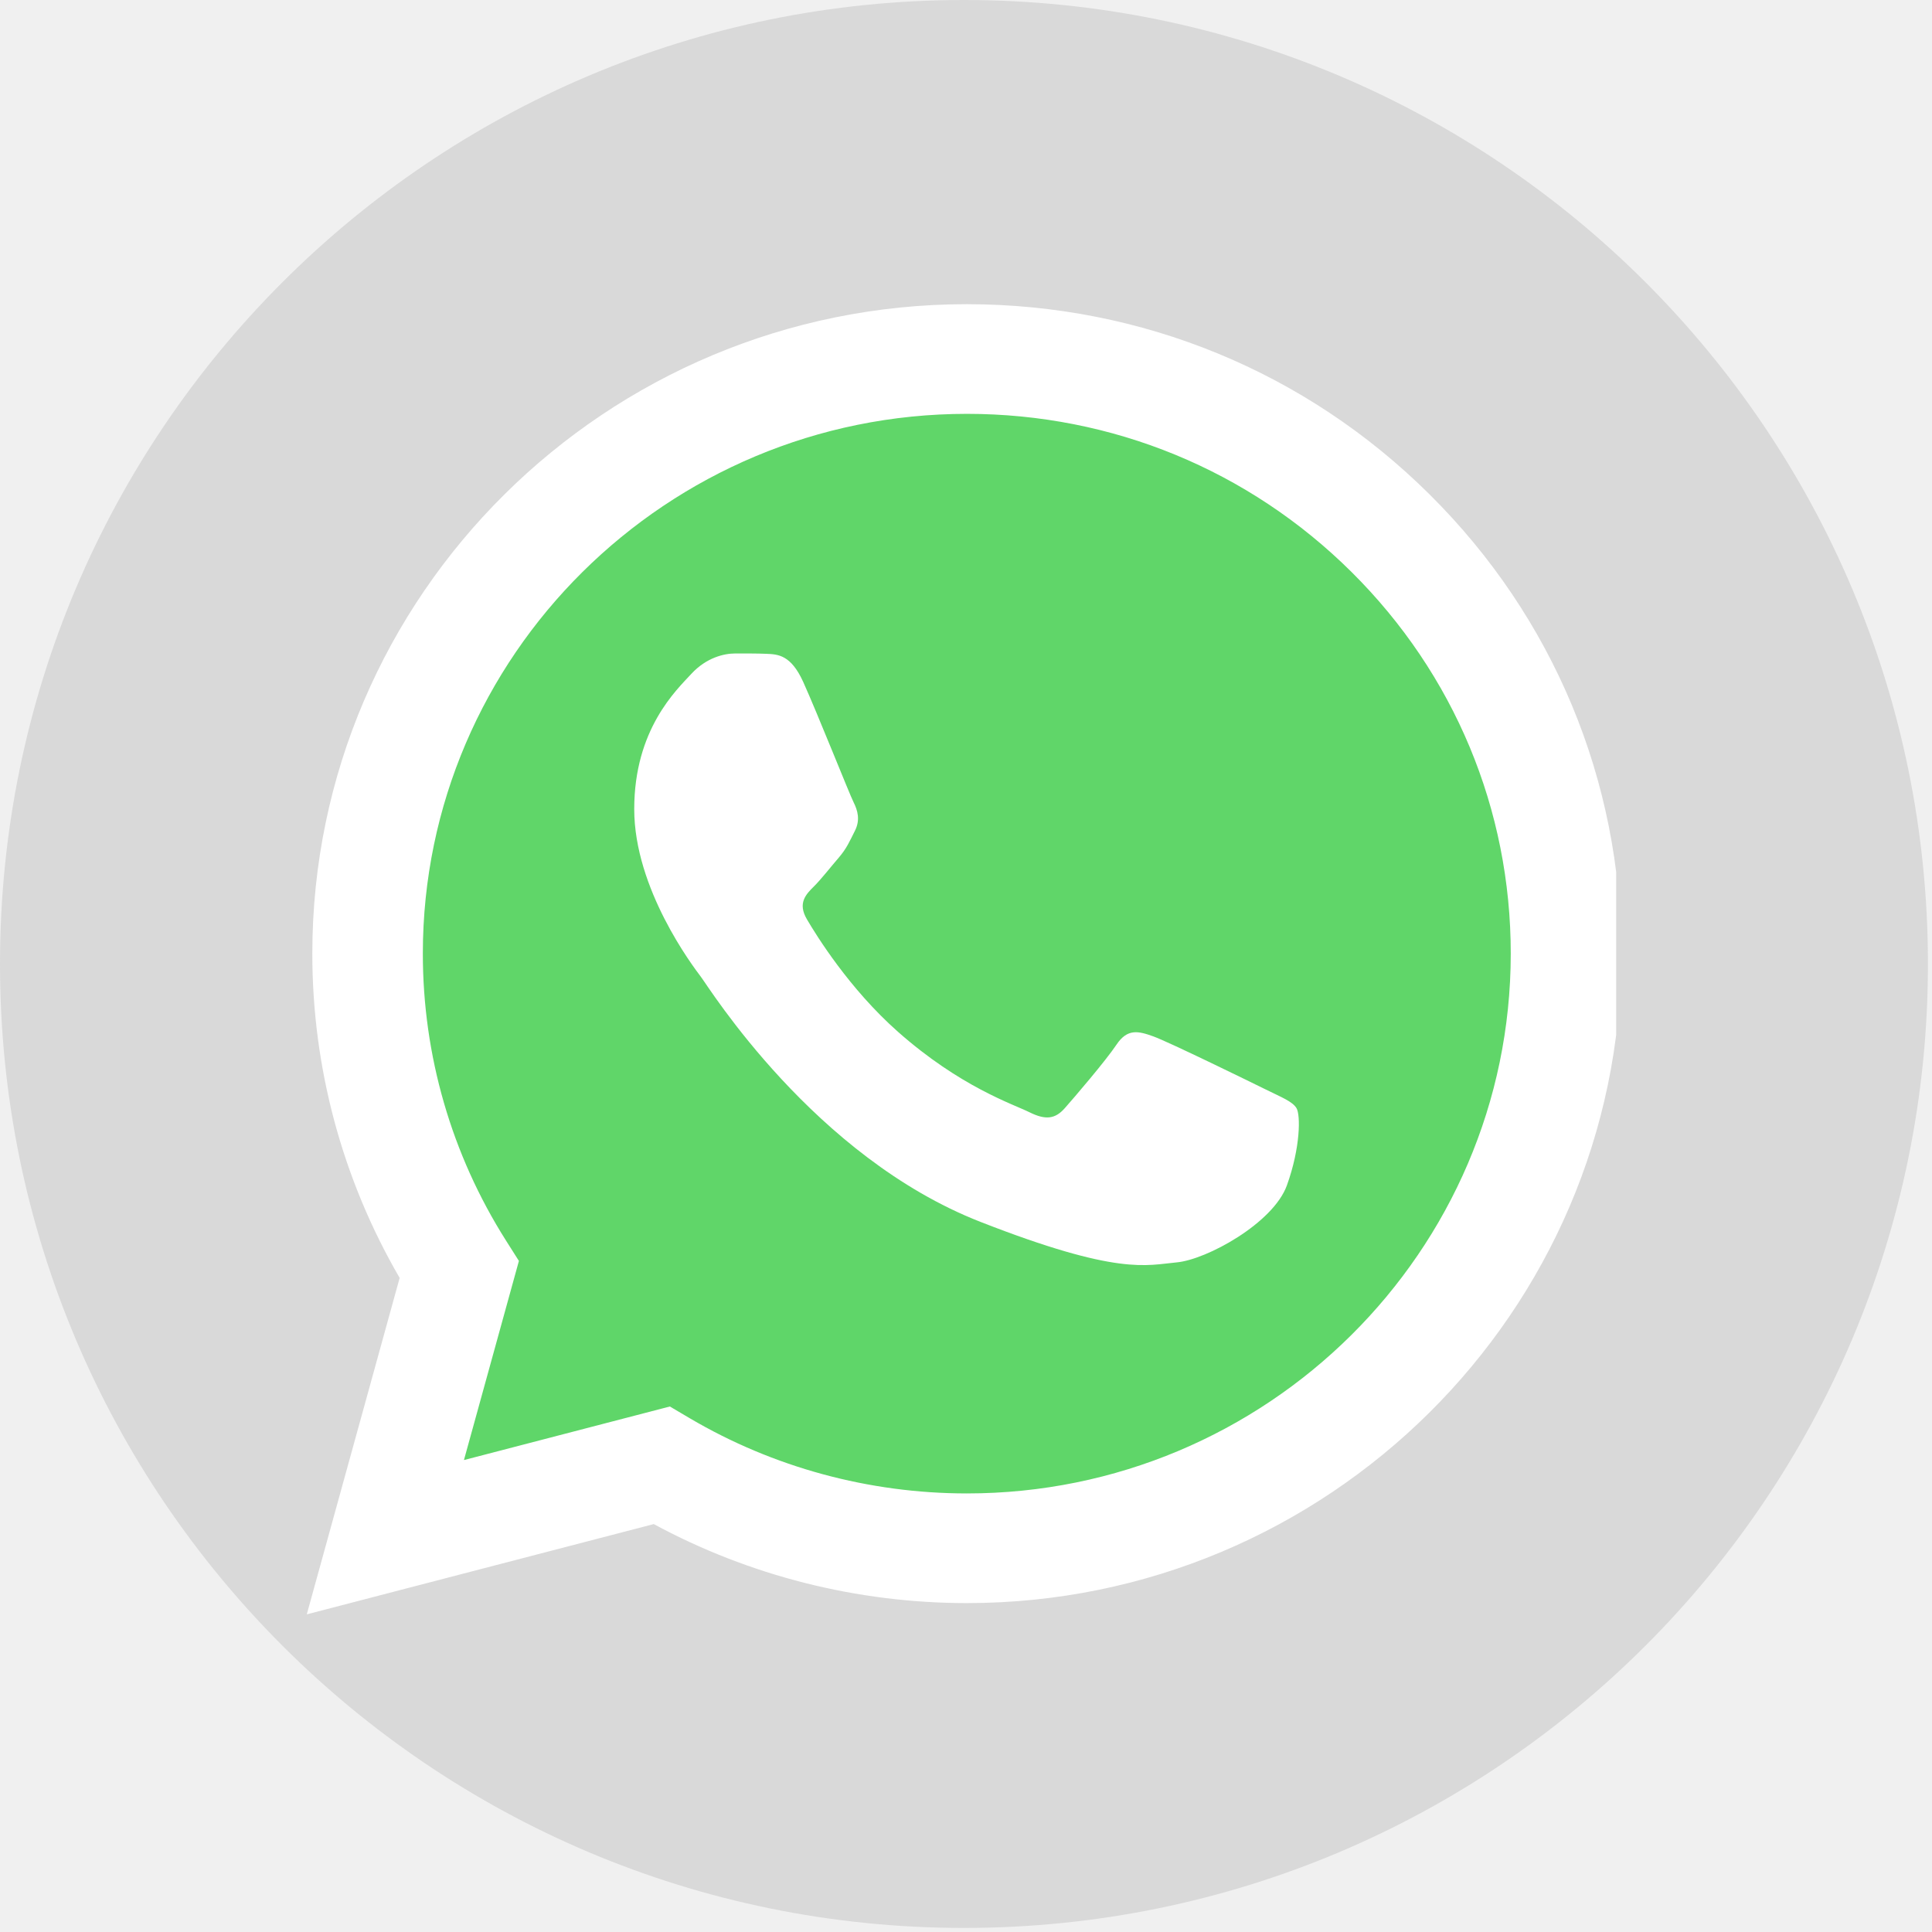
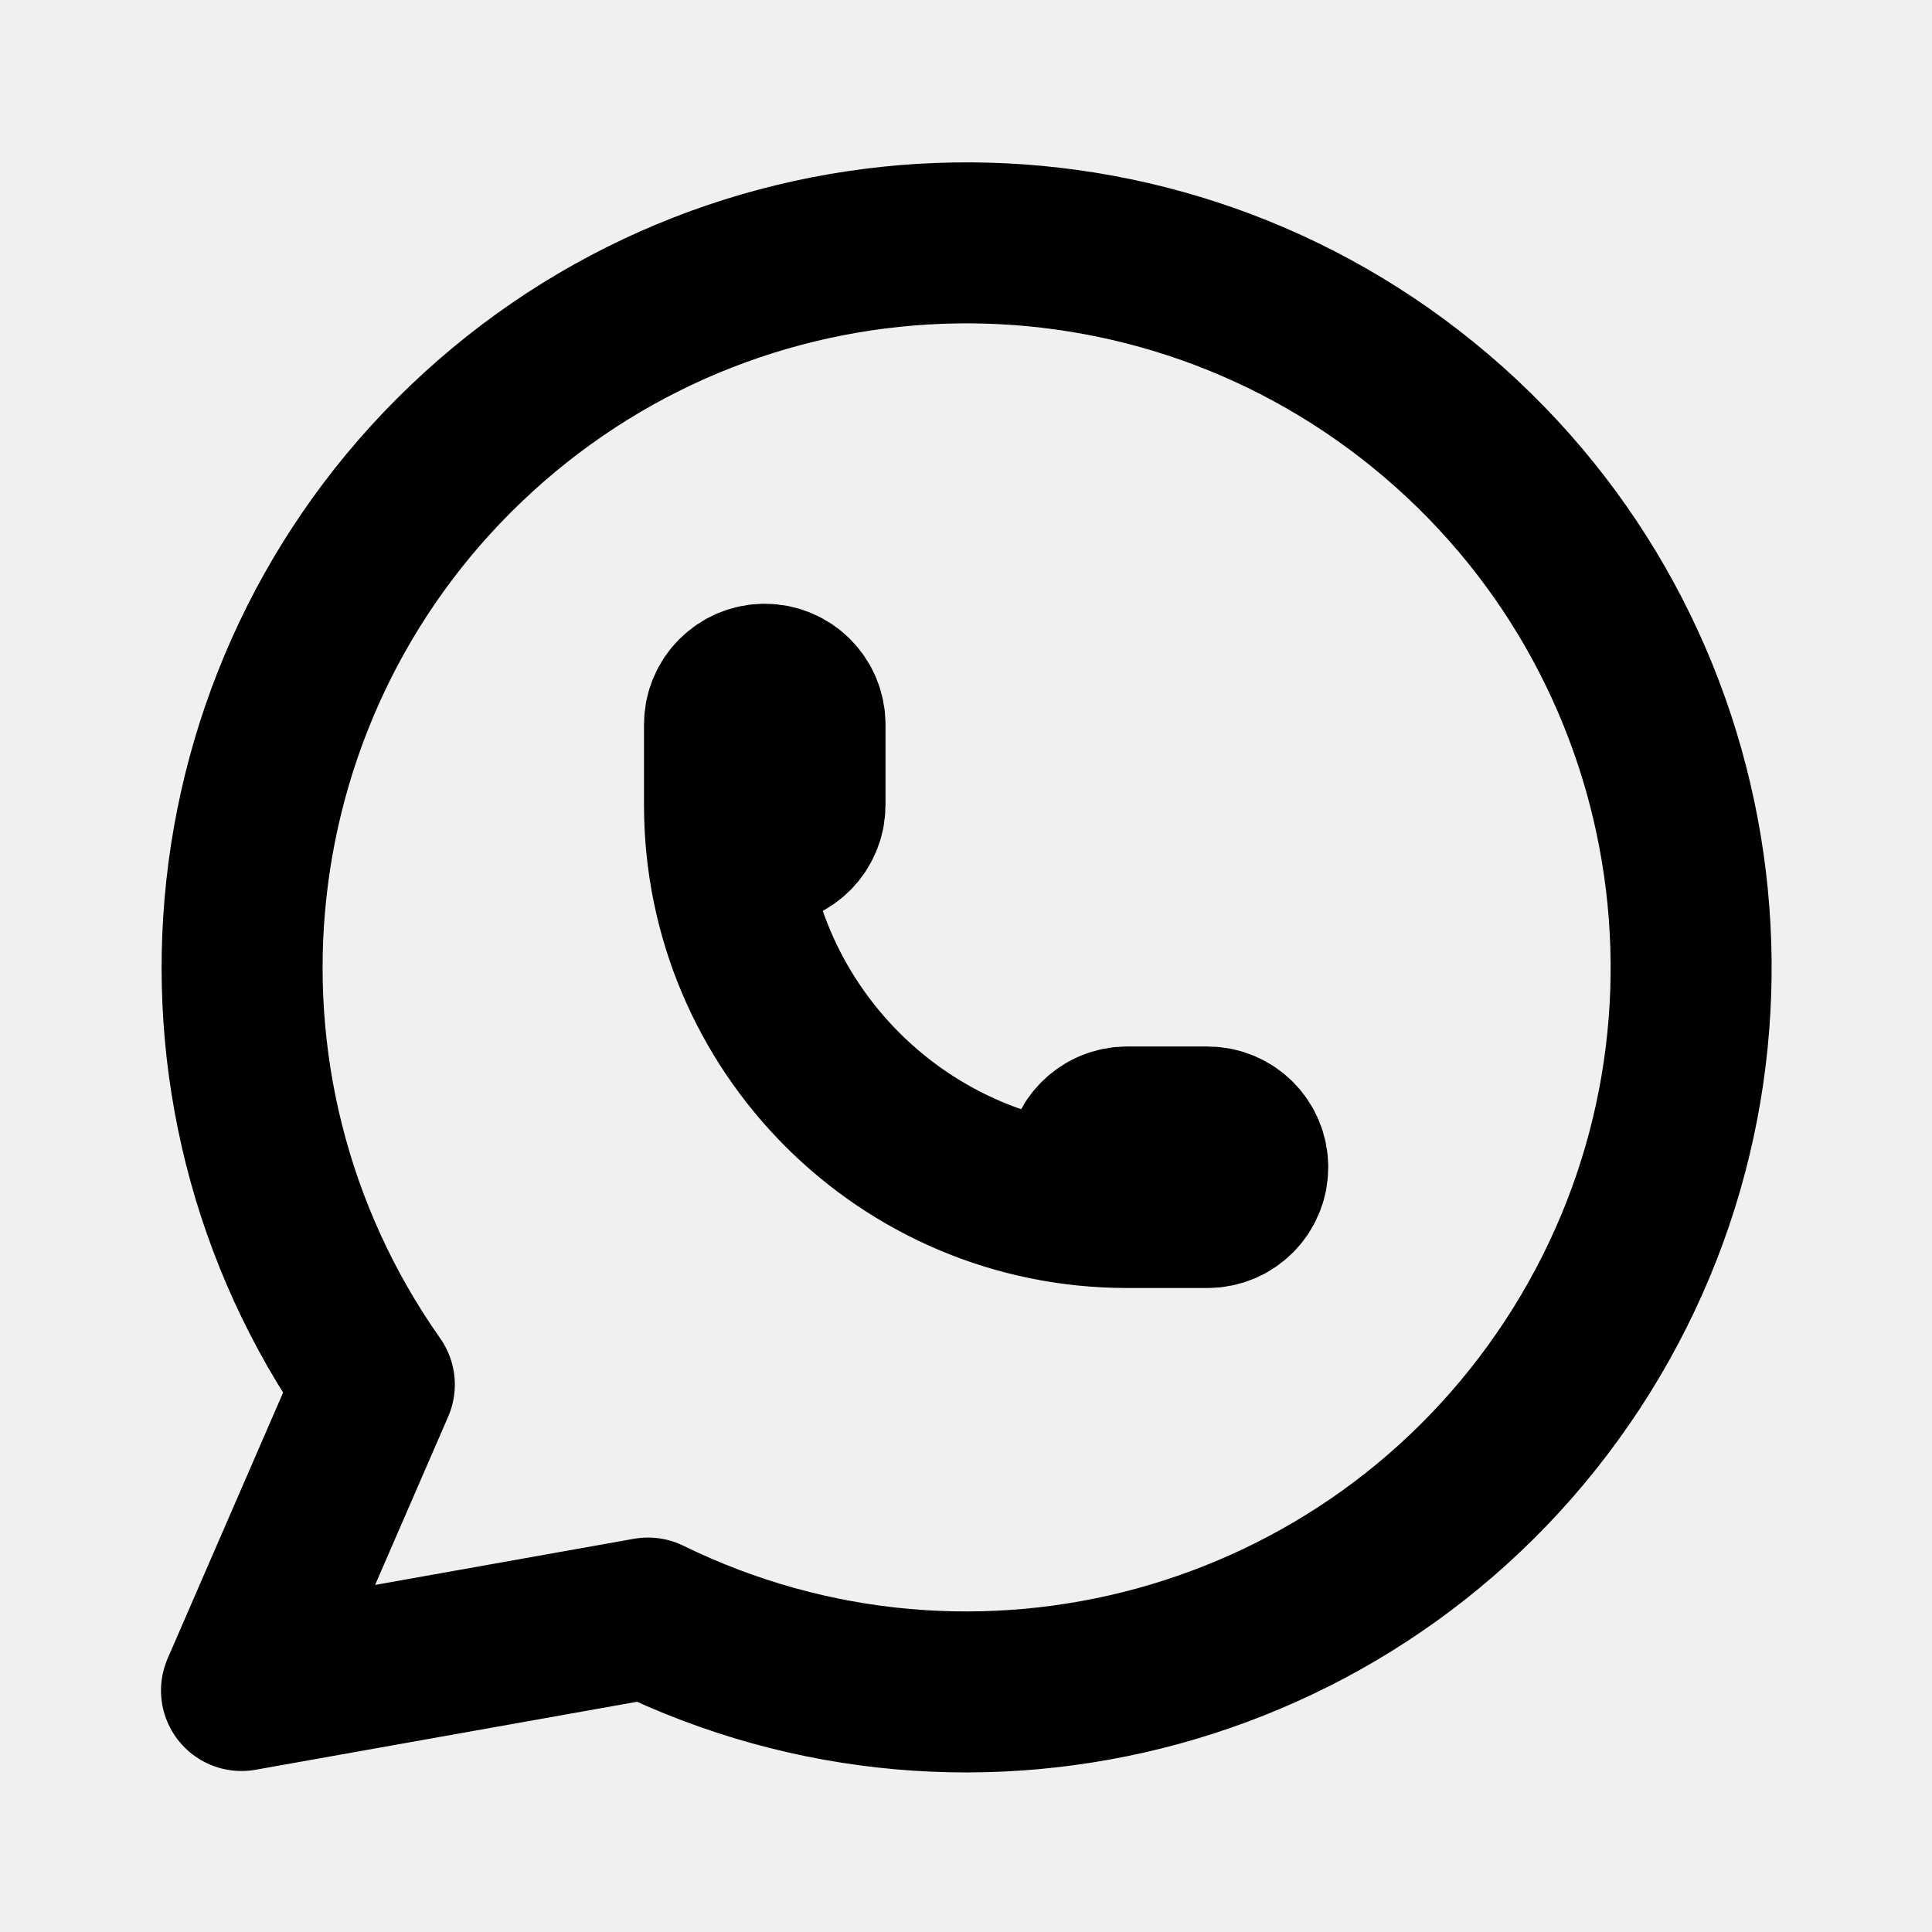
- <svg xmlns="http://www.w3.org/2000/svg" width="29" height="29" viewBox="0 0 29 29" fill="none">
-   <rect width="28.939" height="28.939" rx="14.469" fill="#D9D9D9" />
-   <g clip-path="url(#clip0_430_21301)">
-     <path d="M5.025 14.314C5.024 15.971 5.461 17.59 6.291 19.017L4.945 23.892L9.973 22.583C11.364 23.335 12.922 23.728 14.505 23.728H14.509C19.736 23.728 23.99 19.508 23.993 14.321C23.994 11.807 23.008 9.444 21.217 7.666C19.427 5.888 17.046 4.908 14.509 4.907C9.281 4.907 5.027 9.127 5.025 14.314" fill="url(#paint0_linear_430_21301)" />
-     <path d="M4.688 14.31C4.687 16.028 5.14 17.704 5.999 19.182L4.605 24.232L9.813 22.877C11.248 23.653 12.864 24.062 14.508 24.063H14.512C19.926 24.063 24.334 19.691 24.336 14.318C24.337 11.714 23.316 9.266 21.461 7.424C19.607 5.582 17.14 4.567 14.512 4.566C9.097 4.566 4.69 8.937 4.688 14.31ZM7.789 18.927L7.595 18.621C6.778 17.331 6.346 15.841 6.347 14.311C6.348 9.845 10.011 6.212 14.515 6.212C16.696 6.213 18.746 7.056 20.288 8.587C21.83 10.118 22.678 12.153 22.677 14.317C22.675 18.783 19.013 22.417 14.512 22.417H14.509C13.043 22.416 11.606 22.026 10.353 21.288L10.055 21.112L6.964 21.916L7.789 18.927Z" fill="url(#paint1_linear_430_21301)" />
-     <path d="M12.056 10.235C11.872 9.83 11.679 9.821 11.504 9.814C11.361 9.808 11.197 9.809 11.033 9.809C10.87 9.809 10.604 9.87 10.379 10.113C10.154 10.357 9.52 10.946 9.52 12.145C9.52 13.343 10.399 14.501 10.522 14.664C10.645 14.826 12.22 17.364 14.715 18.34C16.788 19.151 17.21 18.99 17.661 18.949C18.111 18.909 19.113 18.36 19.317 17.792C19.522 17.223 19.522 16.735 19.461 16.634C19.399 16.532 19.236 16.471 18.99 16.349C18.745 16.228 17.538 15.638 17.313 15.557C17.088 15.476 16.924 15.435 16.76 15.679C16.597 15.923 16.127 16.471 15.983 16.634C15.84 16.796 15.697 16.817 15.452 16.695C15.206 16.573 14.415 16.316 13.477 15.486C12.748 14.841 12.255 14.043 12.112 13.799C11.969 13.556 12.097 13.424 12.22 13.303C12.33 13.193 12.465 13.018 12.588 12.876C12.71 12.734 12.751 12.632 12.833 12.47C12.915 12.307 12.874 12.165 12.813 12.043C12.751 11.921 12.274 10.717 12.056 10.235Z" fill="white" />
-   </g>
-   <defs>
-     <linearGradient id="paint0_linear_430_21301" x1="957.313" y1="1903.38" x2="957.313" y2="4.907" gradientUnits="userSpaceOnUse">
-       <stop stop-color="#1FAF38" />
-       <stop offset="1" stop-color="#60D669" />
-     </linearGradient>
-     <linearGradient id="paint1_linear_430_21301" x1="991.144" y1="1971.12" x2="991.144" y2="4.566" gradientUnits="userSpaceOnUse">
-       <stop stop-color="#F9F9F9" />
-       <stop offset="1" stop-color="white" />
-     </linearGradient>
-     <clipPath id="clip0_430_21301">
-       <rect width="19.654" height="19.808" fill="white" transform="translate(4.60547 4.56543)" />
-     </clipPath>
-   </defs>
+ <svg xmlns="http://www.w3.org/2000/svg" width="24" height="24" viewBox="0 0 24 24" fill="none" stroke="currentColor" stroke-width="2" stroke-linecap="round" stroke-linejoin="round" class="icon icon-tabler icons-tabler-outline icon-tabler-brand-whatsapp">
+   <path stroke="none" d="M0 0h24v24H0z" fill="none" />
+   <path d="M3 21l1.65 -3.8a9 9 0 1 1 3.4 2.9l-5.05 .9" />
+   <path d="M9 10a.5 .5 0 0 0 1 0v-1a.5 .5 0 0 0 -1 0v1a5 5 0 0 0 5 5h1a.5 .5 0 0 0 0 -1h-1a.5 .5 0 0 0 0 1" />
</svg>
